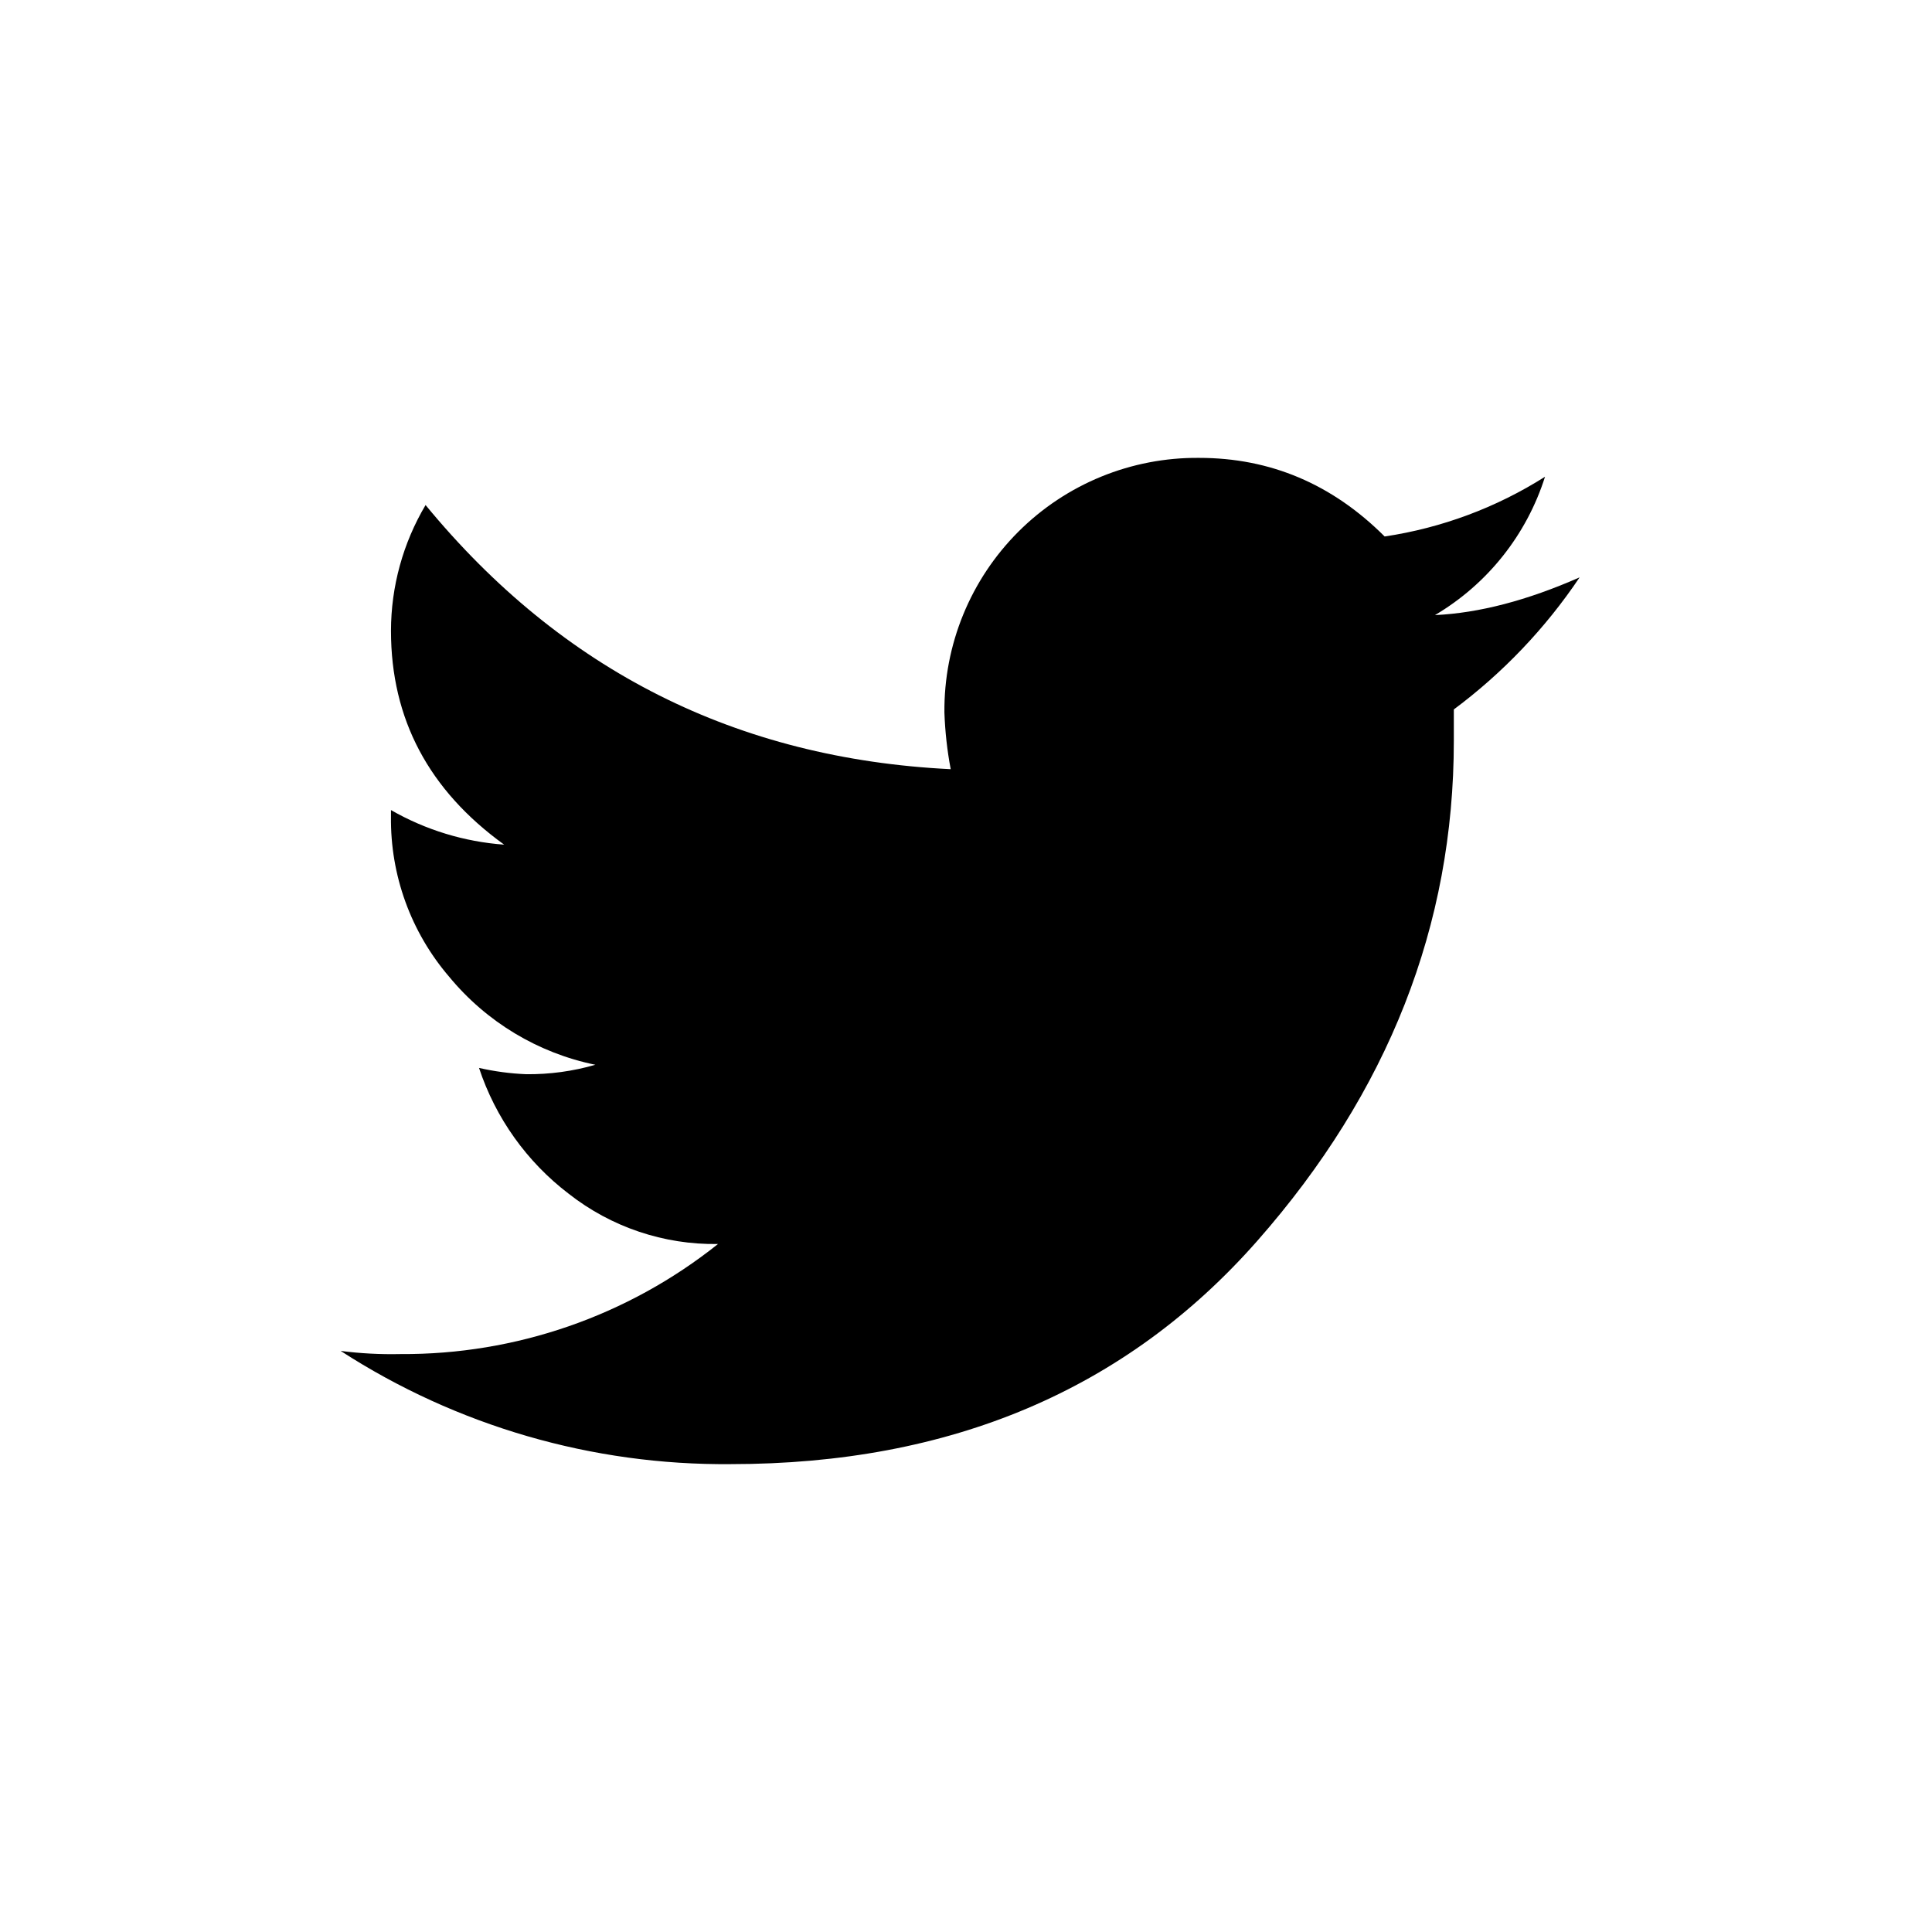
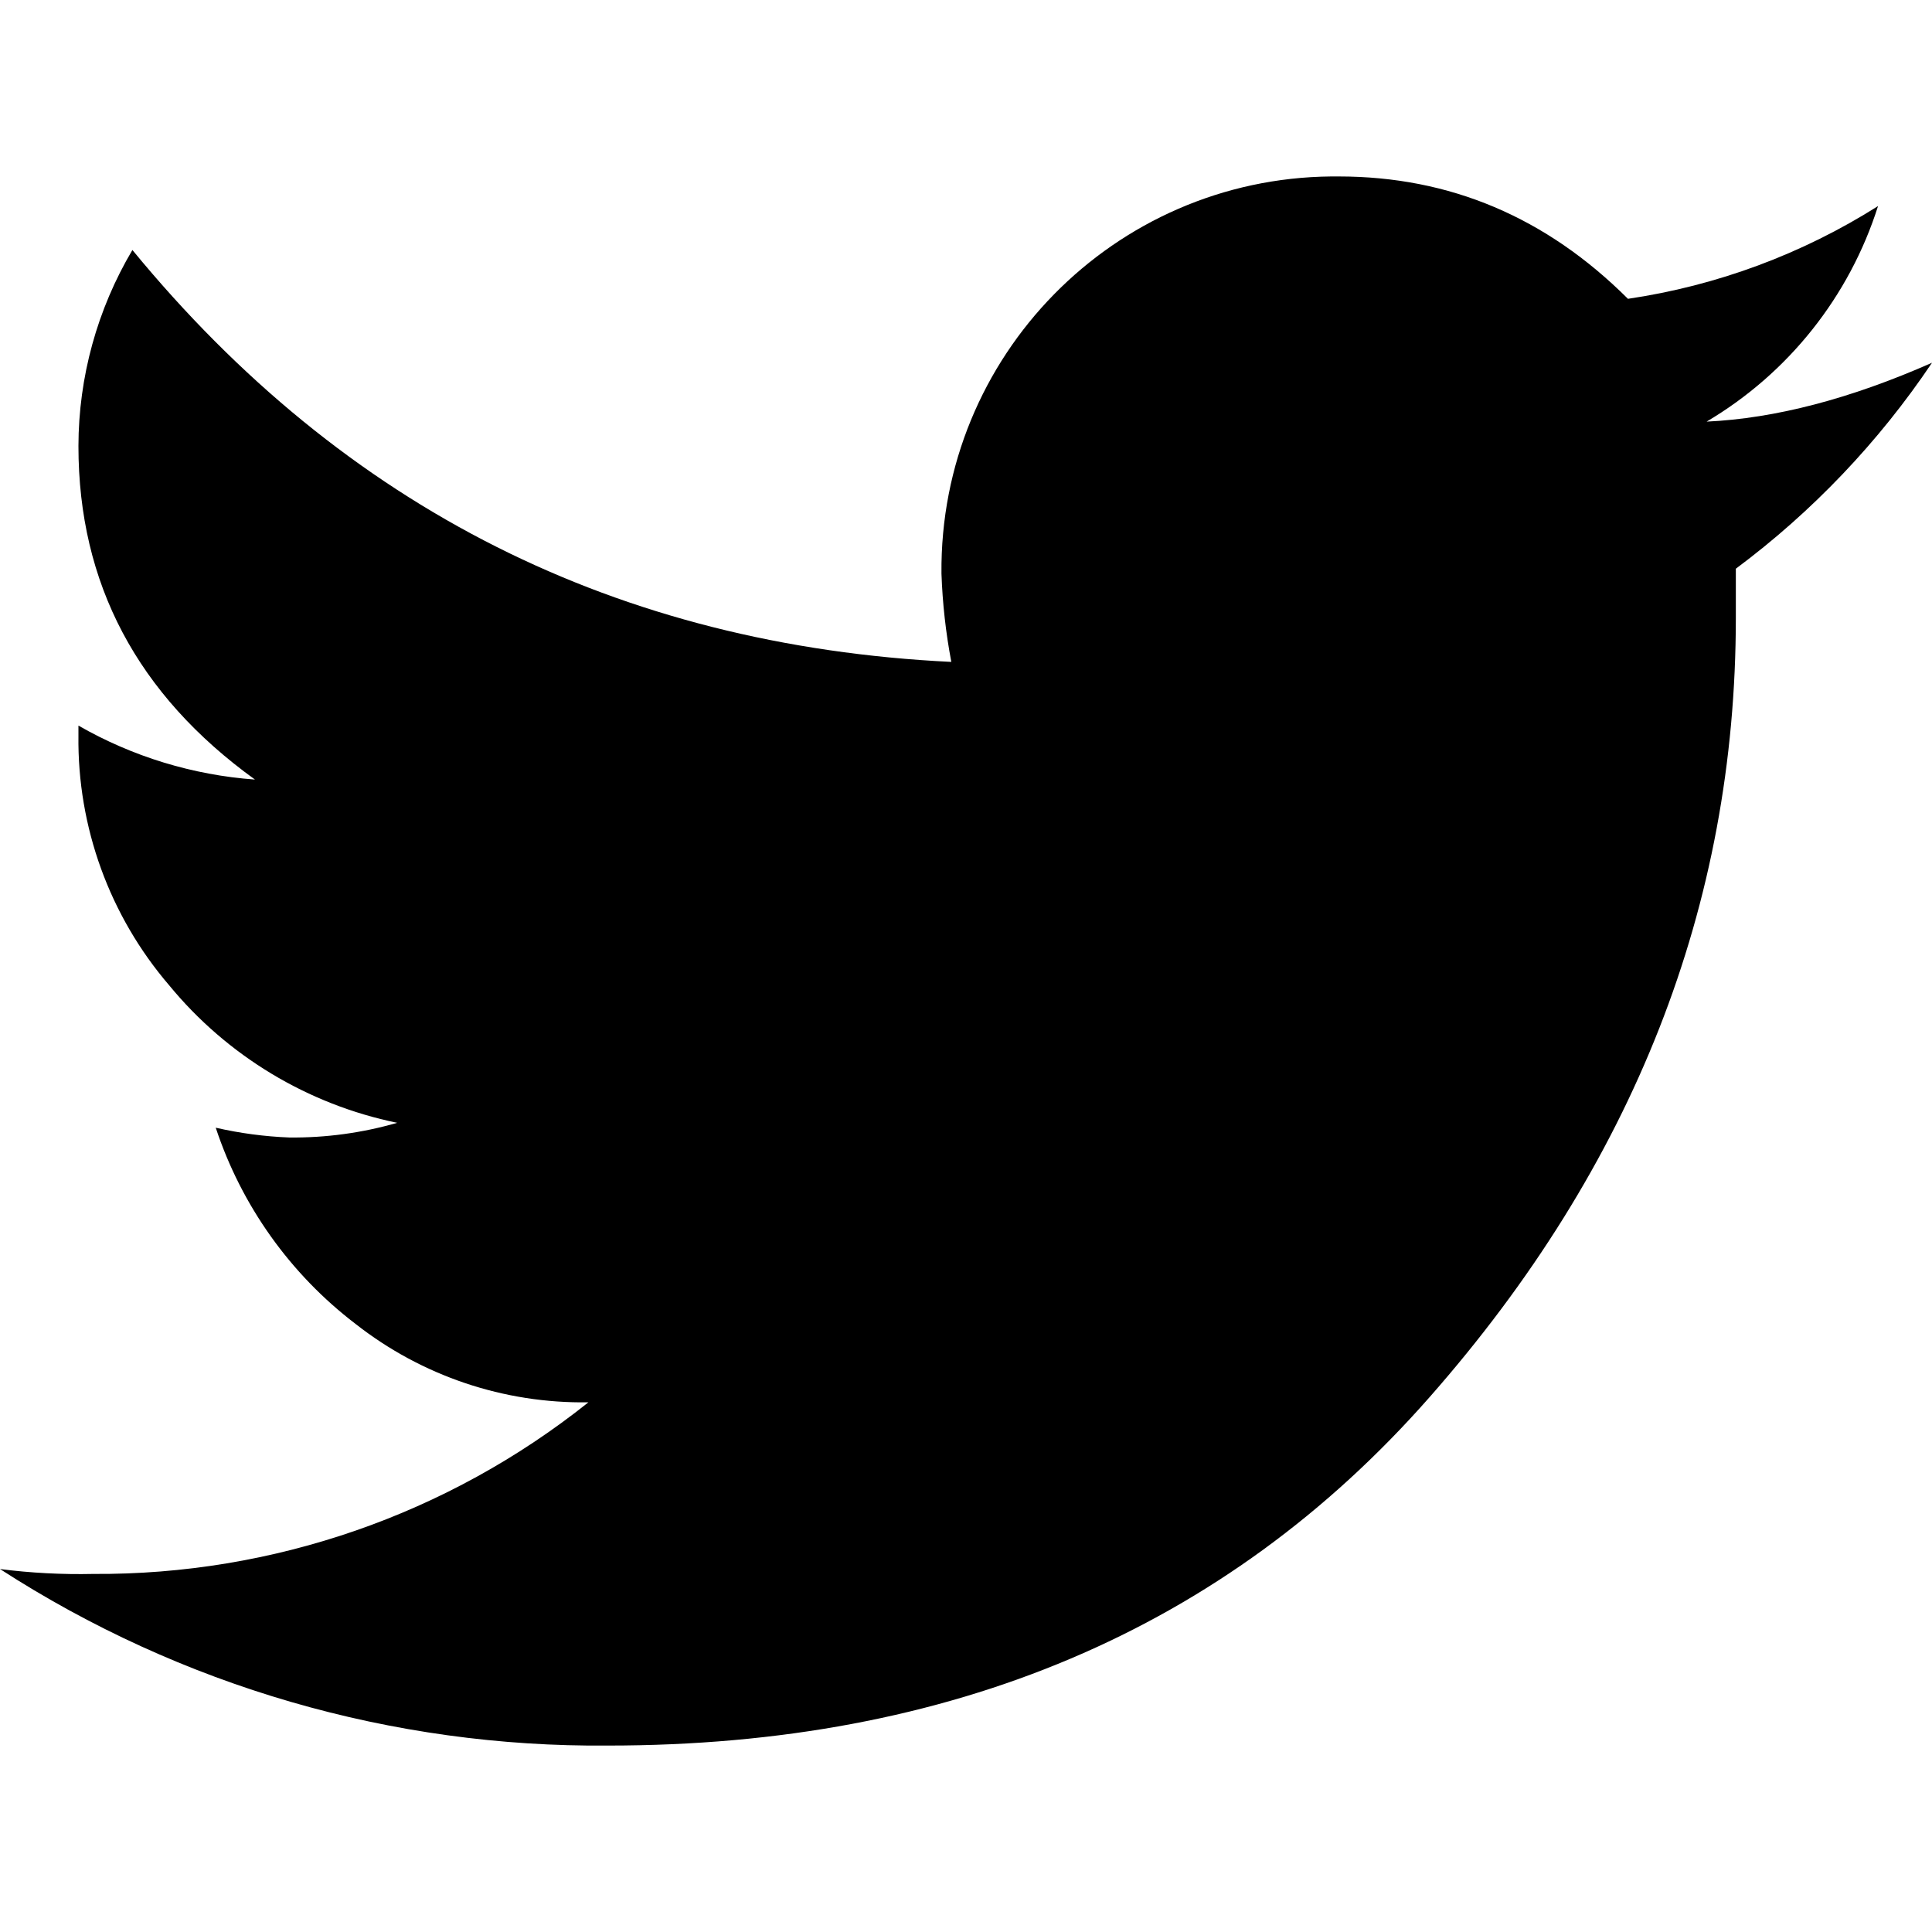
- <svg xmlns="http://www.w3.org/2000/svg" id="Layer_1" data-name="Layer 1" viewBox="0 0 300 300">
-   <path d="M225.75,110.161v4.883q0,42.973-30.518,77.637-30.521,34.676-81.787,34.668a109.637,109.637,0,0,1-60.547-17.578,62.227,62.227,0,0,0,9.277.488,78.278,78.278,0,0,0,49.316-17.09,36.604,36.604,0,0,1-23.193-7.812,40.576,40.576,0,0,1-13.916-19.531,40.53,40.53,0,0,0,7.324.977,37.282,37.282,0,0,0,10.742-1.465,39.762,39.762,0,0,1-22.705-13.672,37.492,37.492,0,0,1-9.033-24.902v-0.977a41.334,41.334,0,0,0,17.578,5.371Q60.711,118.466,60.711,97.954A38.359,38.359,0,0,1,66.082,78.423q31.734,38.578,81.543,41.016a58.057,58.057,0,0,1-.977-8.789,39.183,39.183,0,0,1,39.551-39.551q16.594,0,28.809,12.207A64.288,64.288,0,0,0,239.91,74.028a38.397,38.397,0,0,1-17.09,21.484q10.254-.48,22.461-5.859A83.915,83.915,0,0,1,225.75,110.161Z" />
+ <svg xmlns="http://www.w3.org/2000/svg" id="b5248bfc-6503-45d2-8187-805951d2e132" data-name="Layer 1" viewBox="0 0 300 300">
+   <path d="M269.54,88.31v7.61q0,67-47.59,121.07T94.42,271.05A171,171,0,0,1,0,243.64a97.19,97.19,0,0,0,14.47.76,122,122,0,0,0,76.9-26.65A57.07,57.07,0,0,1,55.2,205.57a63.34,63.34,0,0,1-21.7-30.46,62.07,62.07,0,0,0,11.42,1.52,58.29,58.29,0,0,0,16.76-2.28A62,62,0,0,1,26.27,153,58.48,58.48,0,0,1,12.18,114.2v-1.53a64.41,64.41,0,0,0,27.41,8.38Q12.18,101.27,12.18,69.27a59.88,59.88,0,0,1,8.38-30.45Q70,99,147.72,102.78a90.31,90.31,0,0,1-1.53-13.71A61.09,61.09,0,0,1,206.71,27.4h1.16q25.88,0,44.92,19A100,100,0,0,0,291.62,32,59.91,59.91,0,0,1,265,65.47q16-.75,35-9.14A131,131,0,0,1,269.54,88.31Z" />
</svg>
